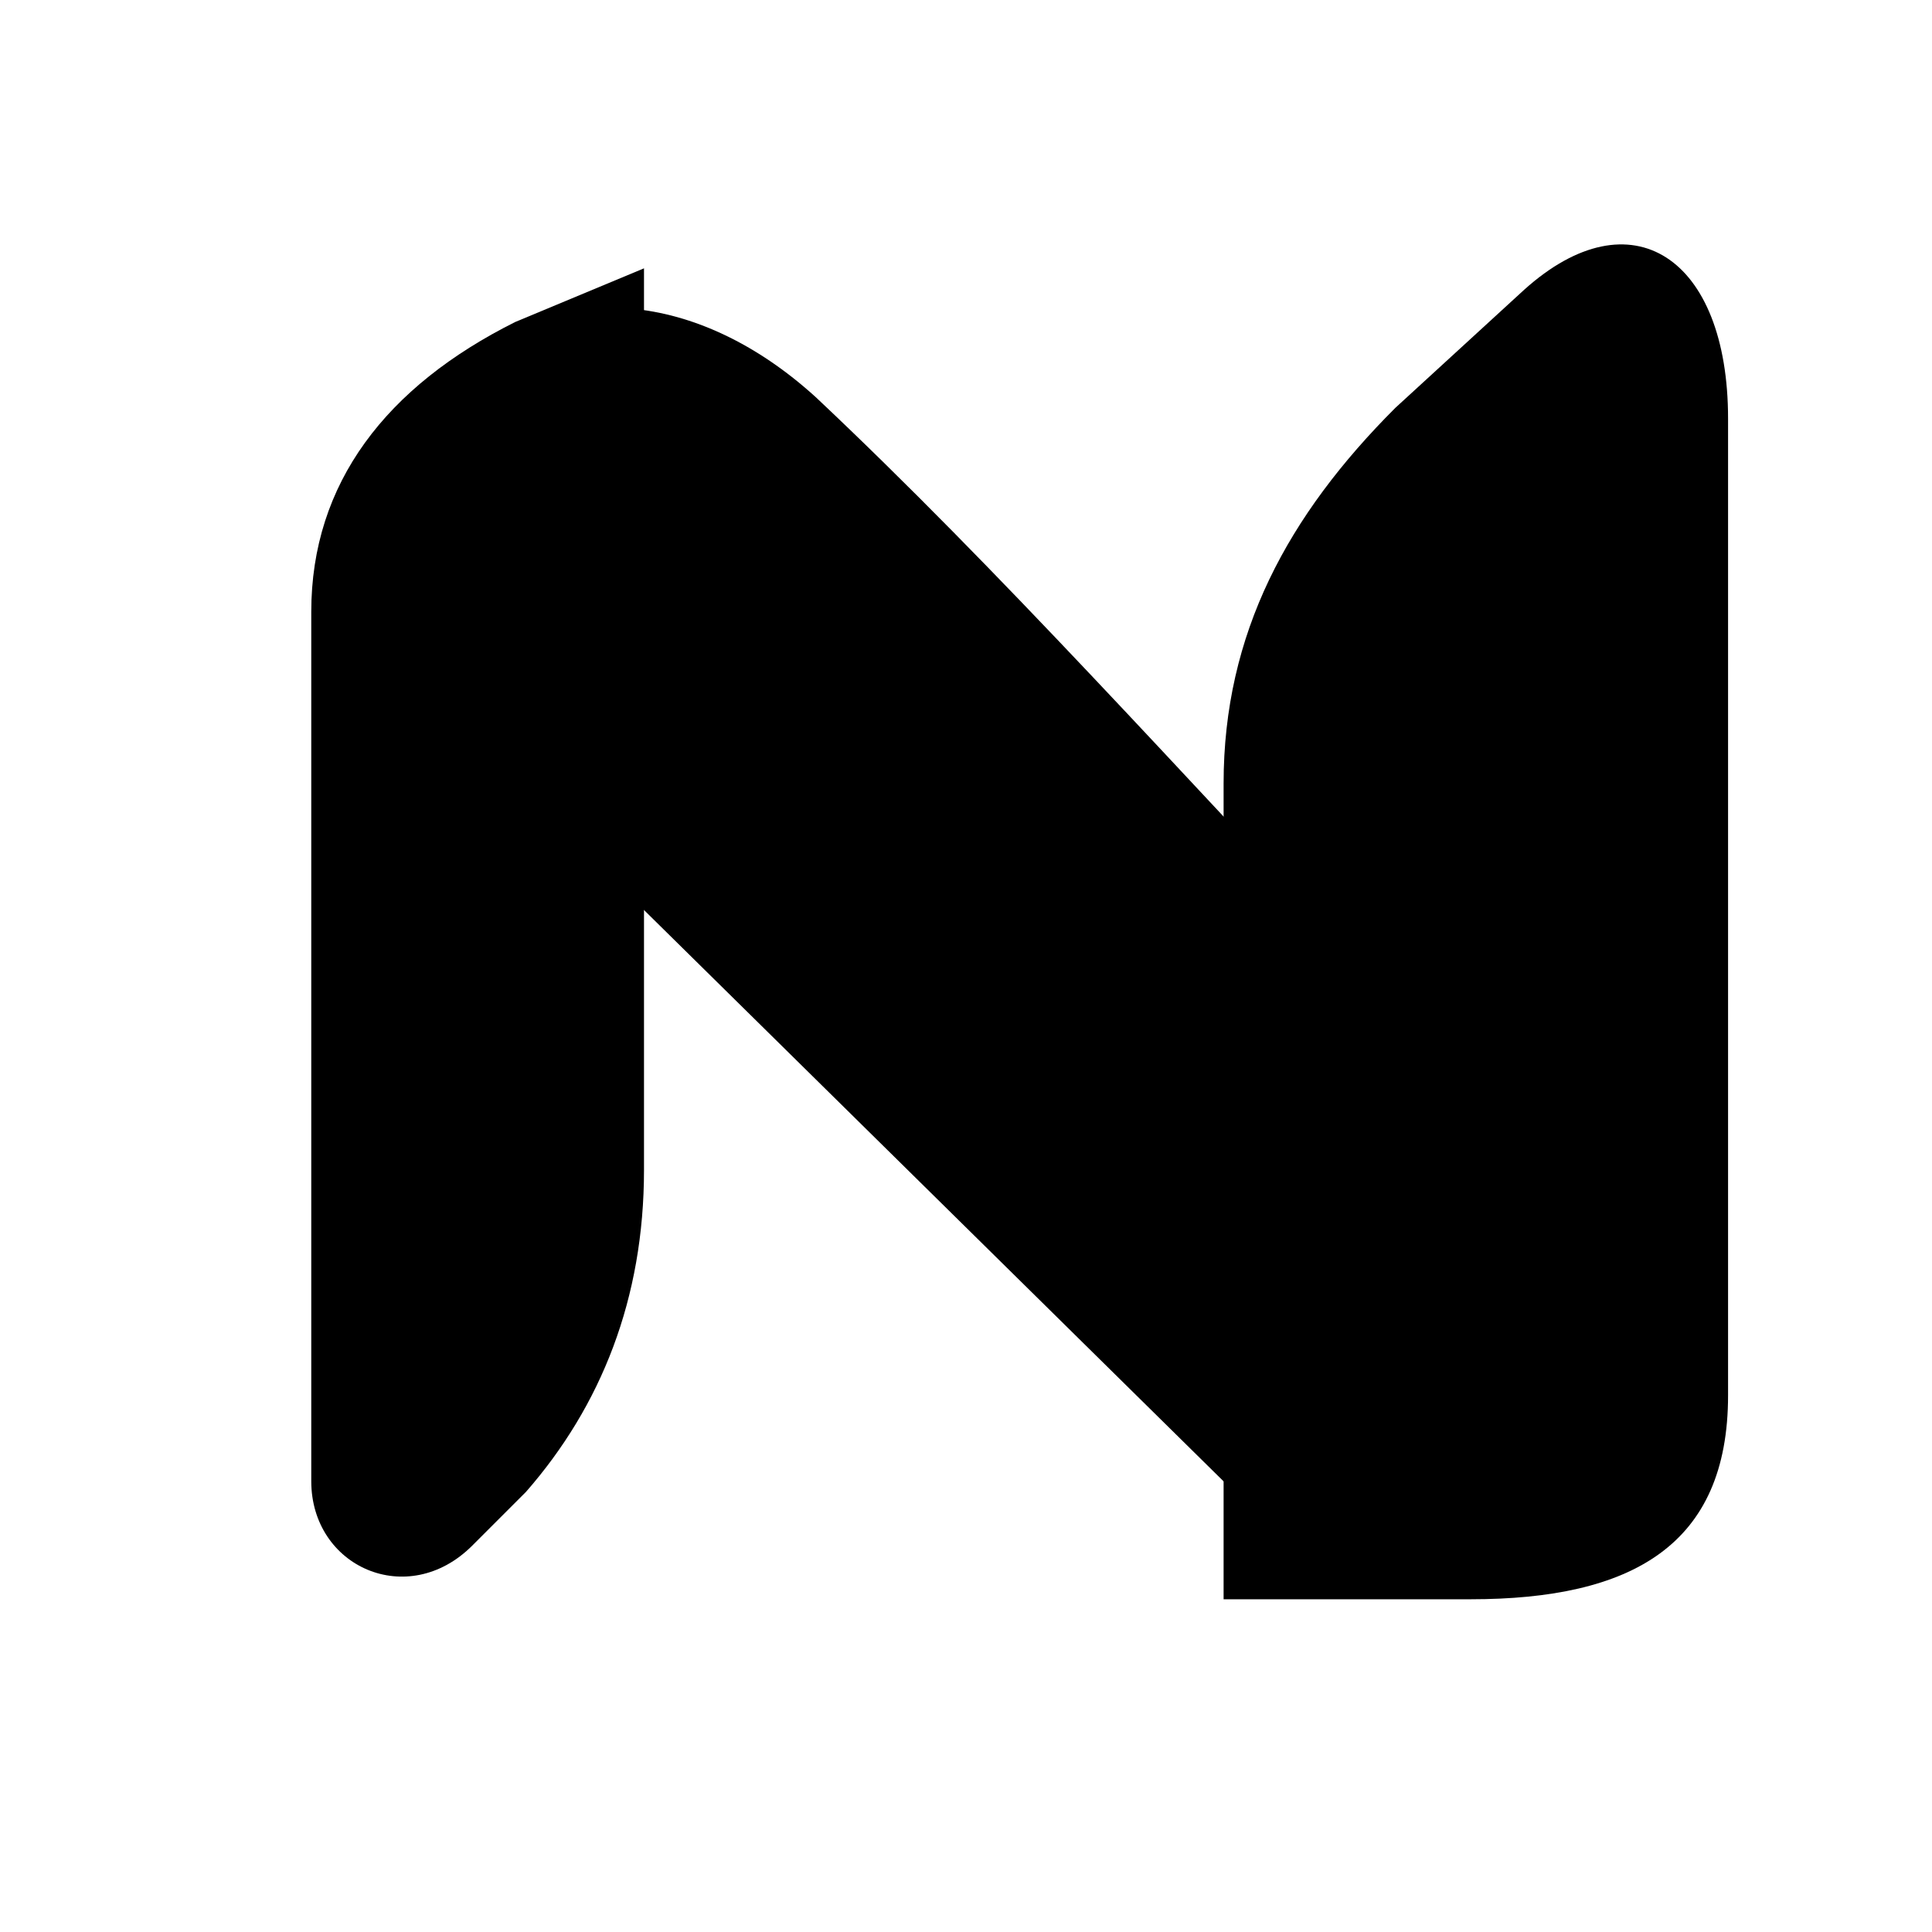
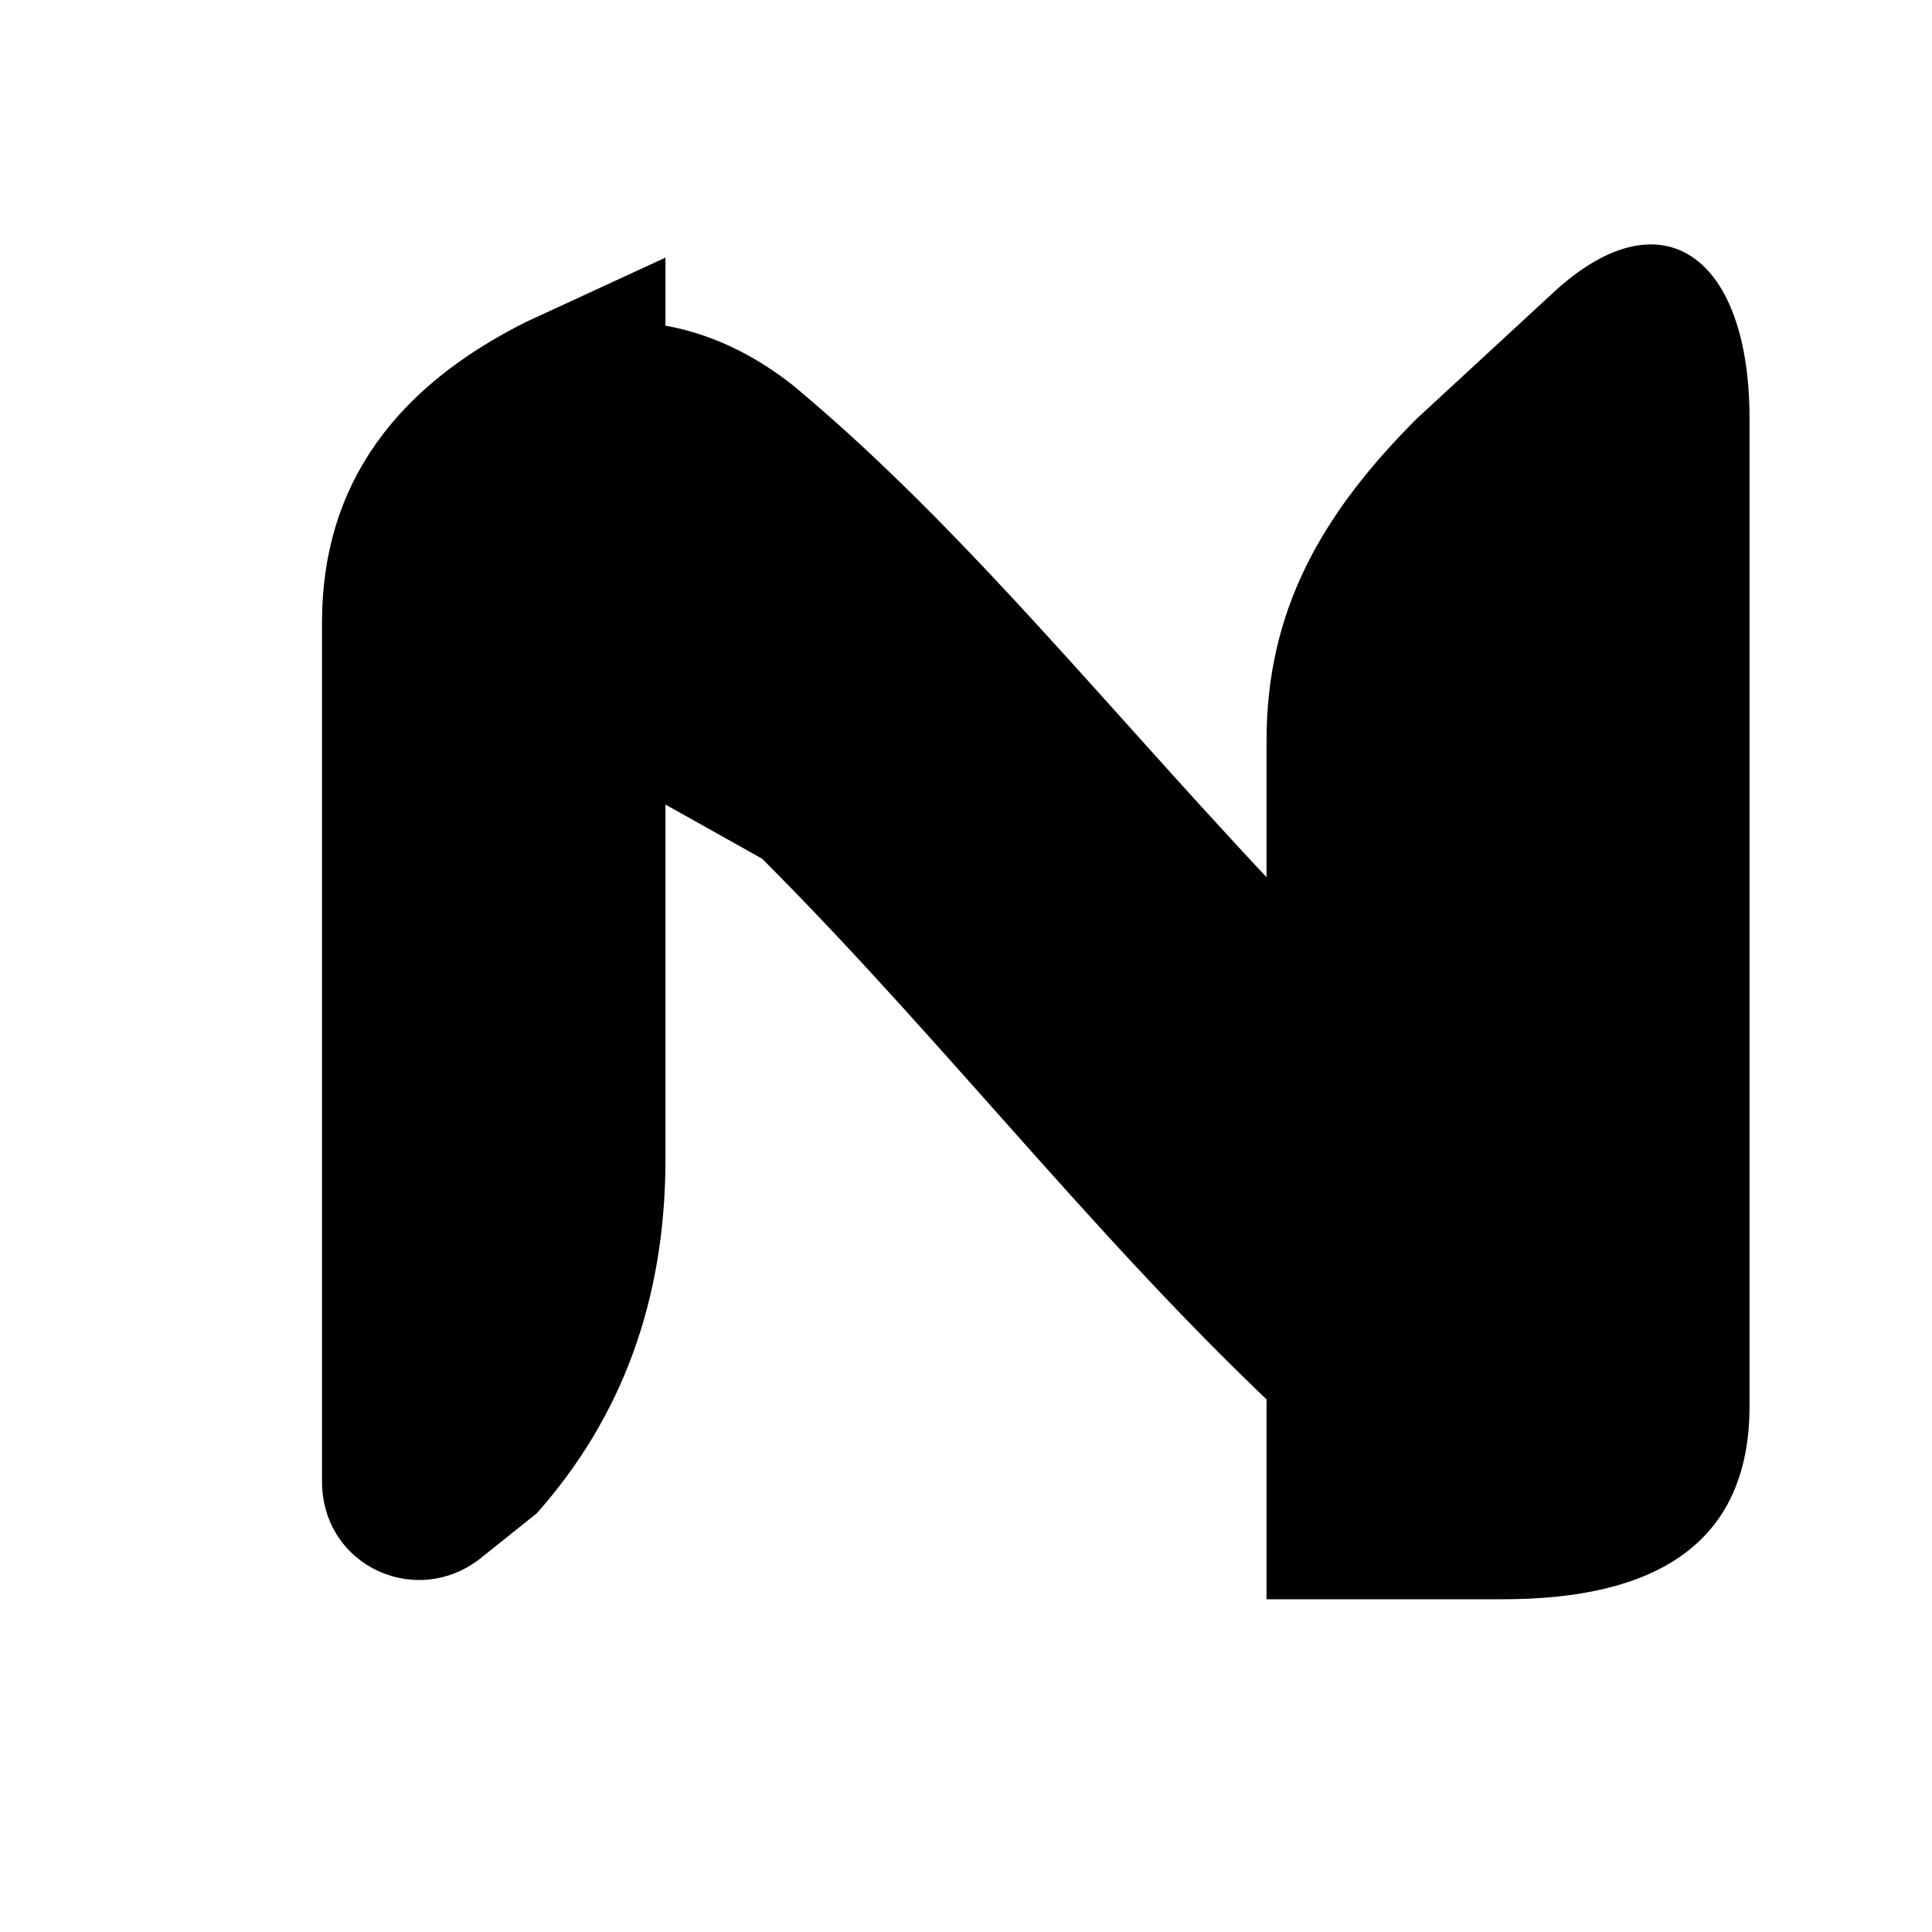
<svg xmlns="http://www.w3.org/2000/svg" viewBox="0 0 180 180" fill="none" role="img" aria-label="NOORMEXA">
-   <path d="M29 138V57C29 45 36 36 48 30L60 25V109C60 121 56 131 49 139L44 144C38 150 29 146 29 138Z" fill="currentColor" />
-   <path d="M114 73C114 59 120 48 130 38L142 27C152 18 161 24 161 39V130C161 144 152 149 137 149H114V73Z" fill="currentColor" />
-   <path d="M43 34C52 26 65 27 76 37C93 53 110 72 128 91L146 109C157 120 158 133 149 142C140 151 126 150 115 139L45 70C34 59 33 43 43 34Z" fill="currentColor" />
+   <path d="M30 138V58C30 45 37 36 49 30L62 24V108C62 121 58 132 50 141L45 145C39 150 30 146 30 138Z" fill="currentColor" />
+   <path d="M118 69C118 57 123 48 132 39L145 27C155 18 163 24 163 39V131C163 144 154 149 140 149H118V69Z" fill="currentColor" />
+   <path d="M43 36C52 28 64 28 74 36C92 51 107 71 126 90L146 109C155 118 156 129 149 136C142 143 132 143 123 135C104 118 89 98 71 80L46 66C36 57 35 44 43 36Z" fill="currentColor" />
</svg>
